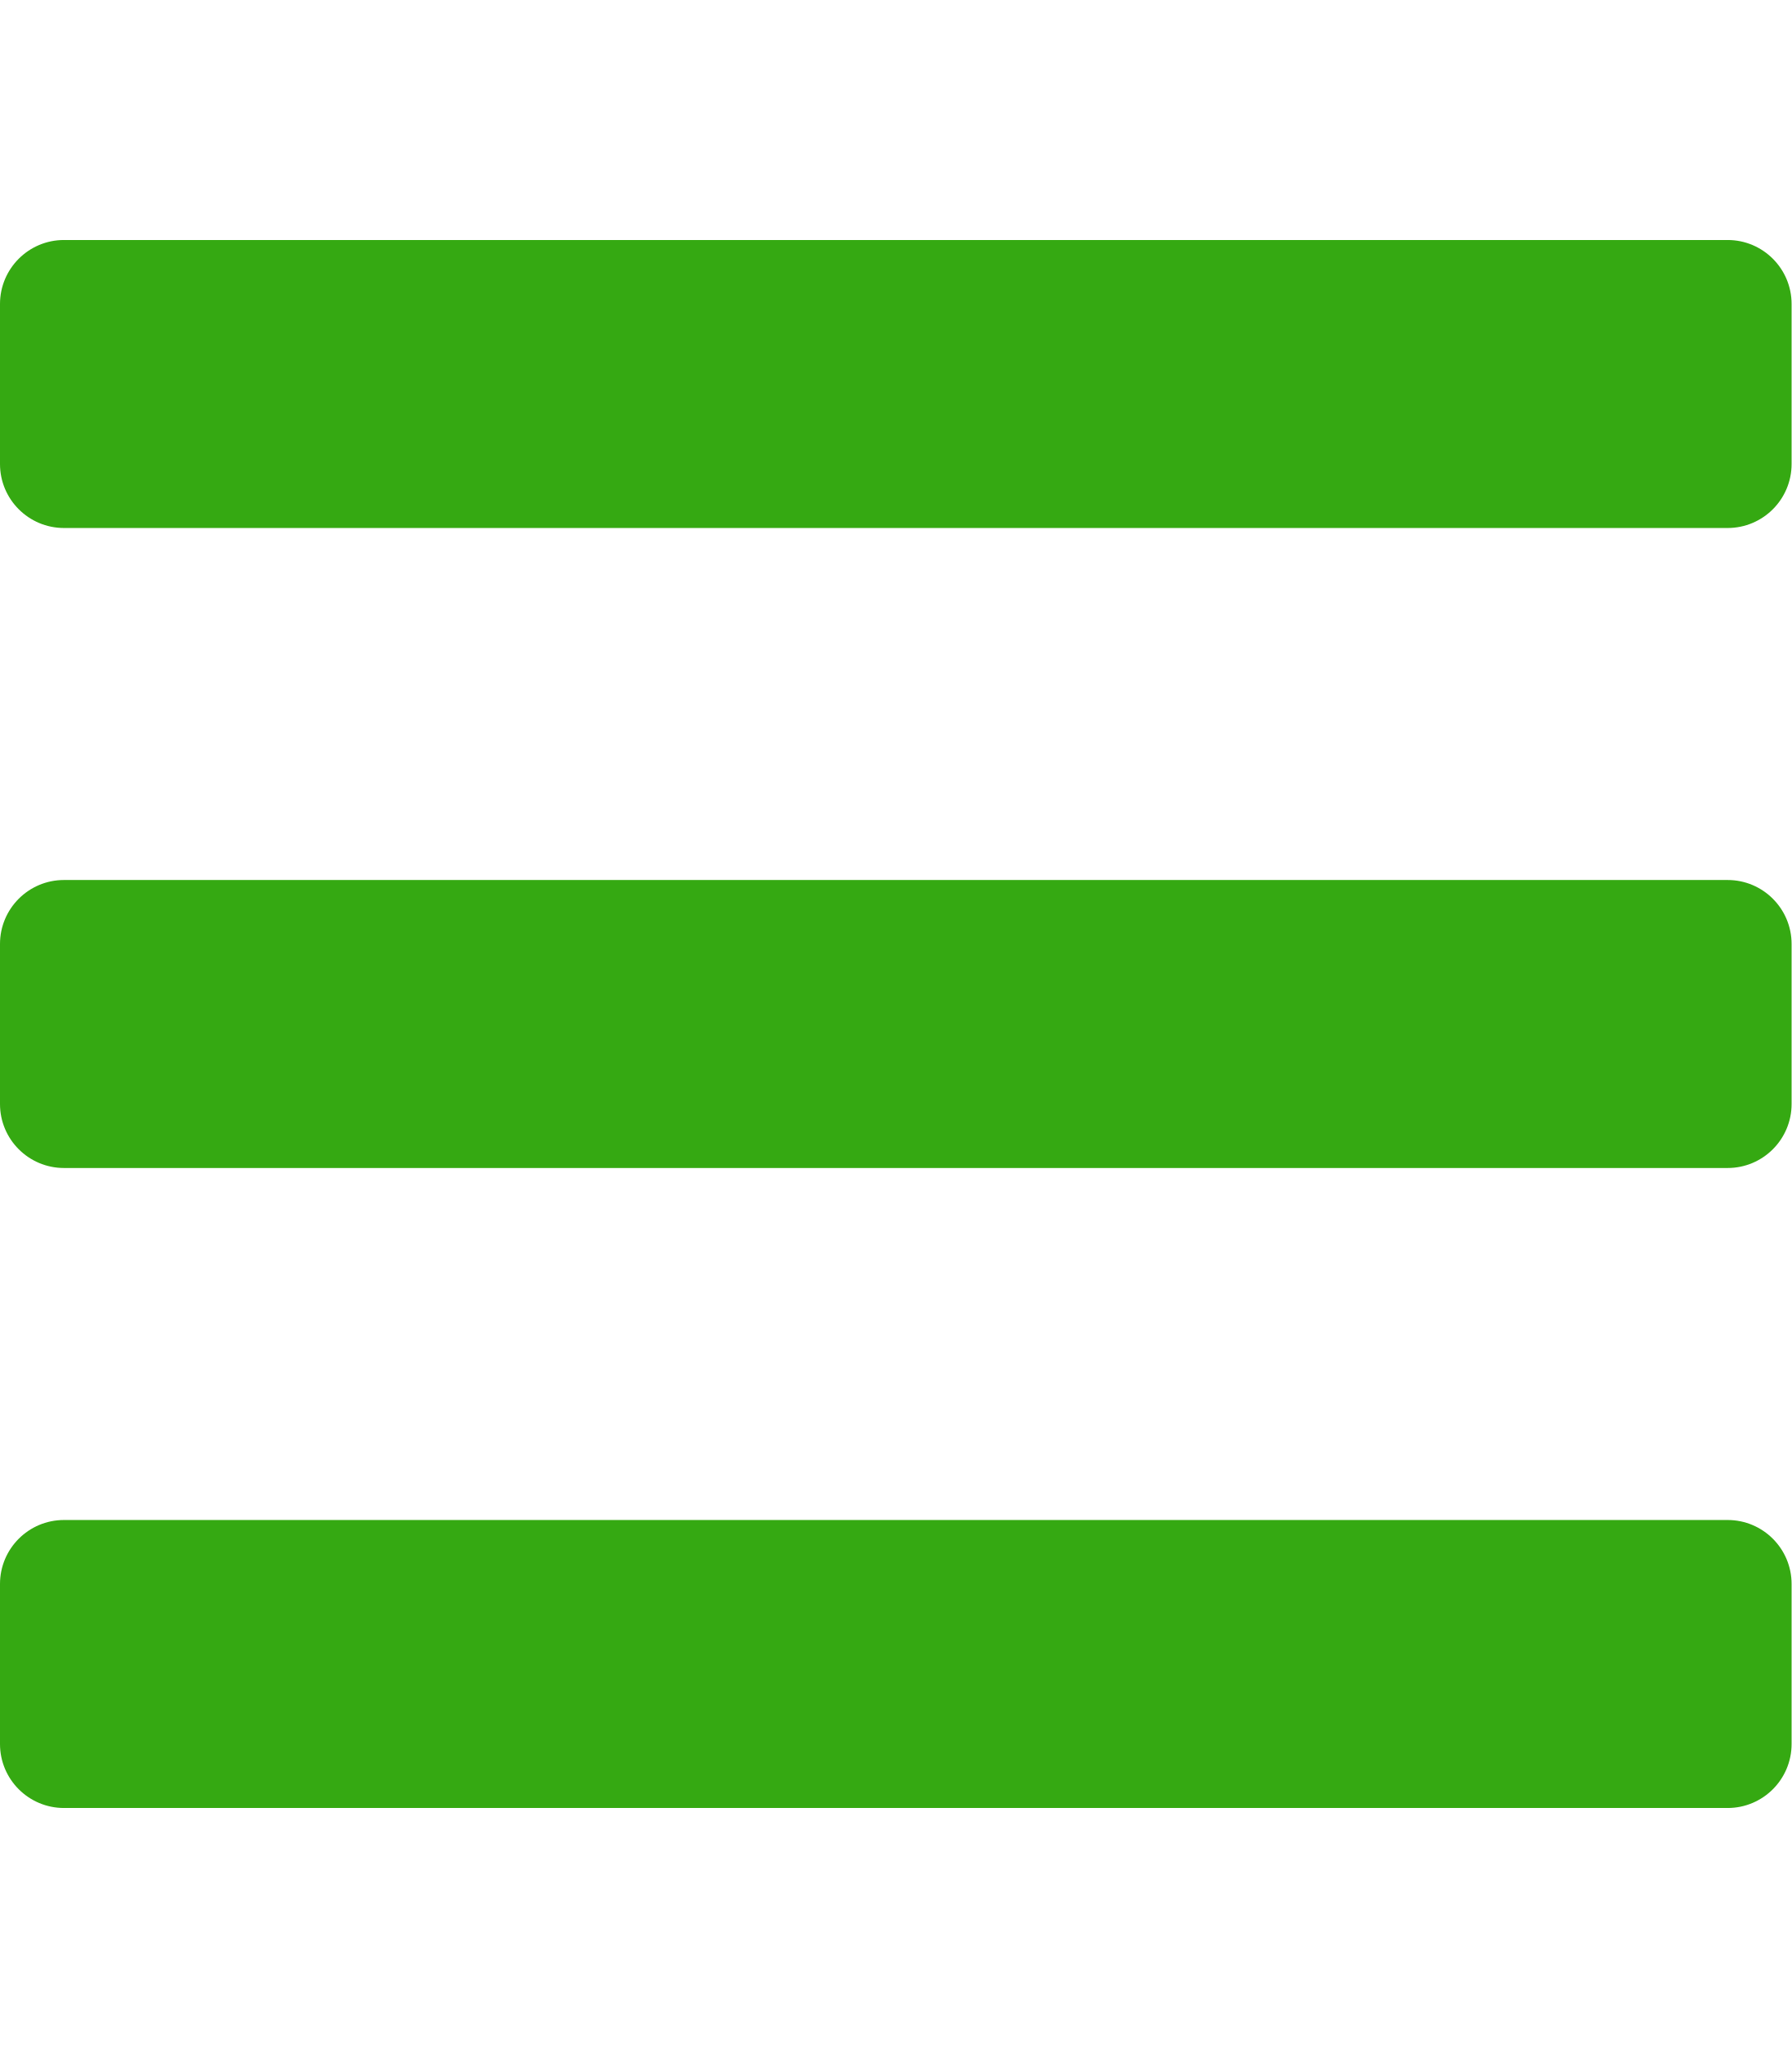
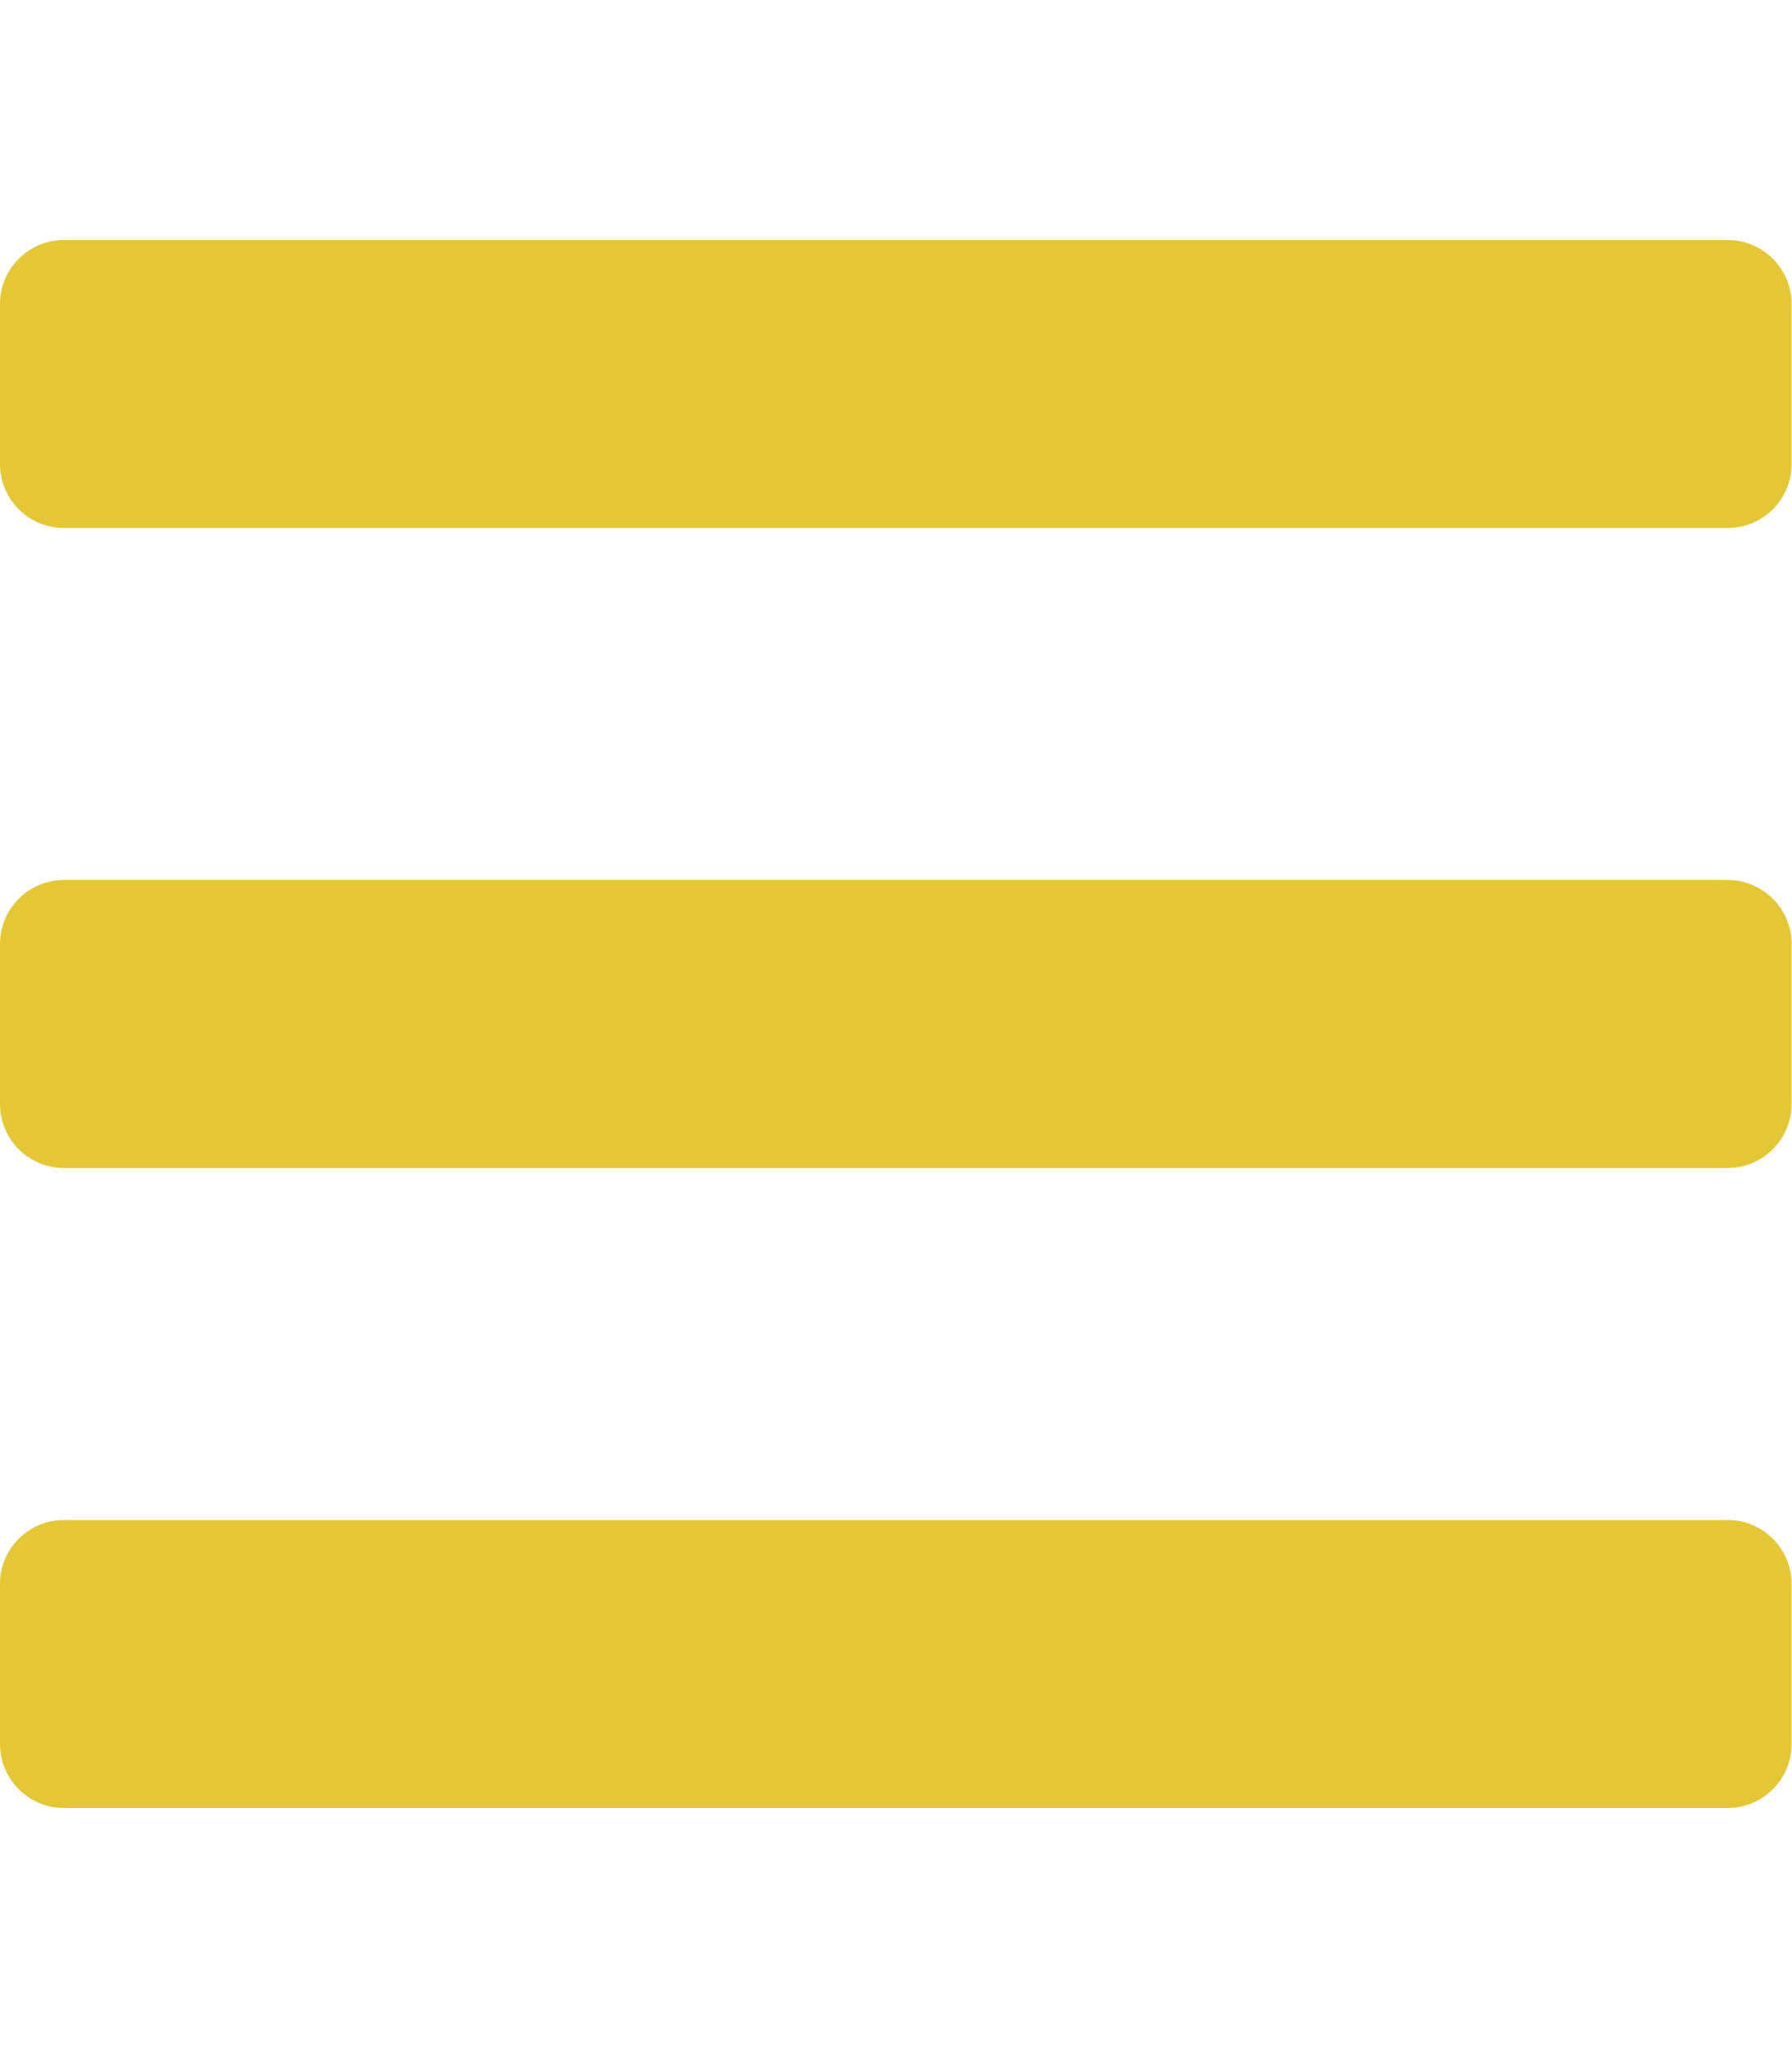
<svg xmlns="http://www.w3.org/2000/svg" aria-hidden="true" focusable="false" data-prefix="fas" data-icon="bars" class="svg-inline--fa fa-bars fa-w-14" role="img" viewBox="0 0 448 512">
-   <path fill="rgb(53, 169, 18)" d="M16 132h416c8.837 0 16-7.163 16-16V76c0-8.837-7.163-16-16-16H16C7.163 60 0 67.163 0 76v40c0 8.837 7.163 16 16 16zm0 160h416c8.837 0 16-7.163 16-16v-40c0-8.837-7.163-16-16-16H16c-8.837 0-16 7.163-16 16v40c0 8.837 7.163 16 16 16zm0 160h416c8.837 0 16-7.163 16-16v-40c0-8.837-7.163-16-16-16H16c-8.837 0-16 7.163-16 16v40c0 8.837 7.163 16 16 16z" />
+   <path fill="#E5C736" d="M16 132h416c8.837 0 16-7.163 16-16V76c0-8.837-7.163-16-16-16H16C7.163 60 0 67.163 0 76v40c0 8.837 7.163 16 16 16zm0 160h416c8.837 0 16-7.163 16-16v-40c0-8.837-7.163-16-16-16H16c-8.837 0-16 7.163-16 16v40c0 8.837 7.163 16 16 16zm0 160h416c8.837 0 16-7.163 16-16v-40c0-8.837-7.163-16-16-16H16c-8.837 0-16 7.163-16 16v40c0 8.837 7.163 16 16 16z" />
</svg>
